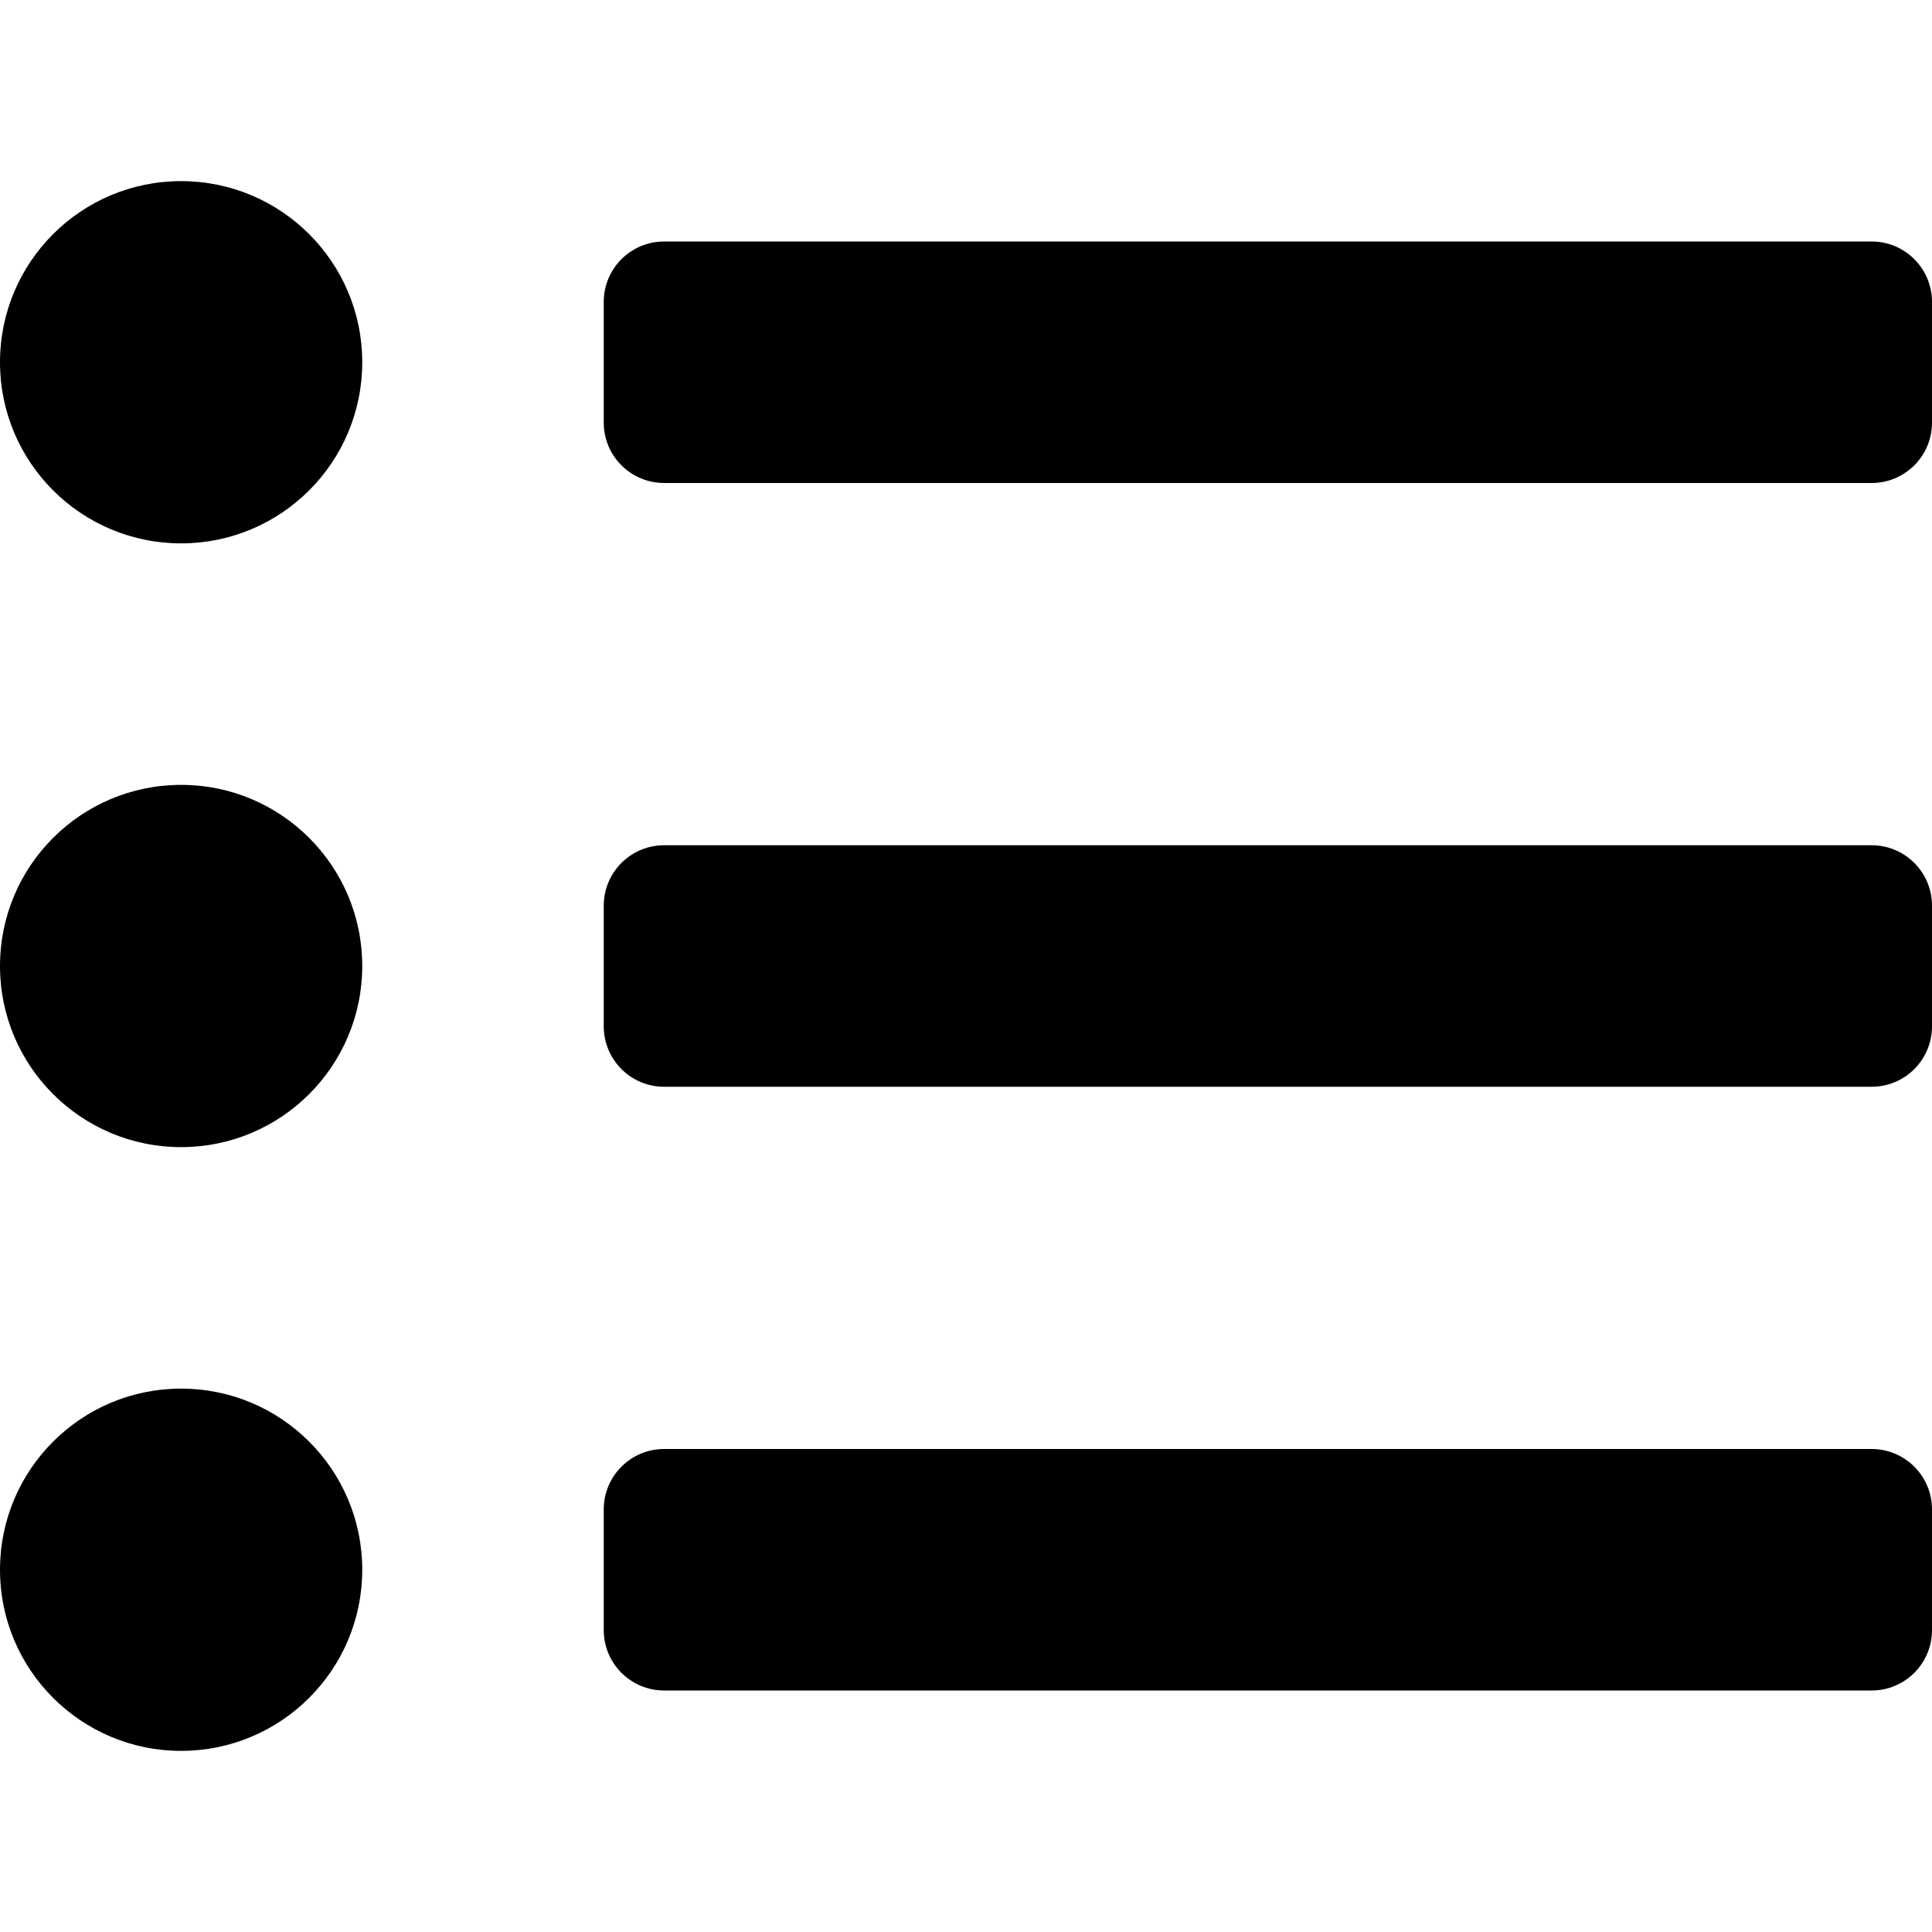
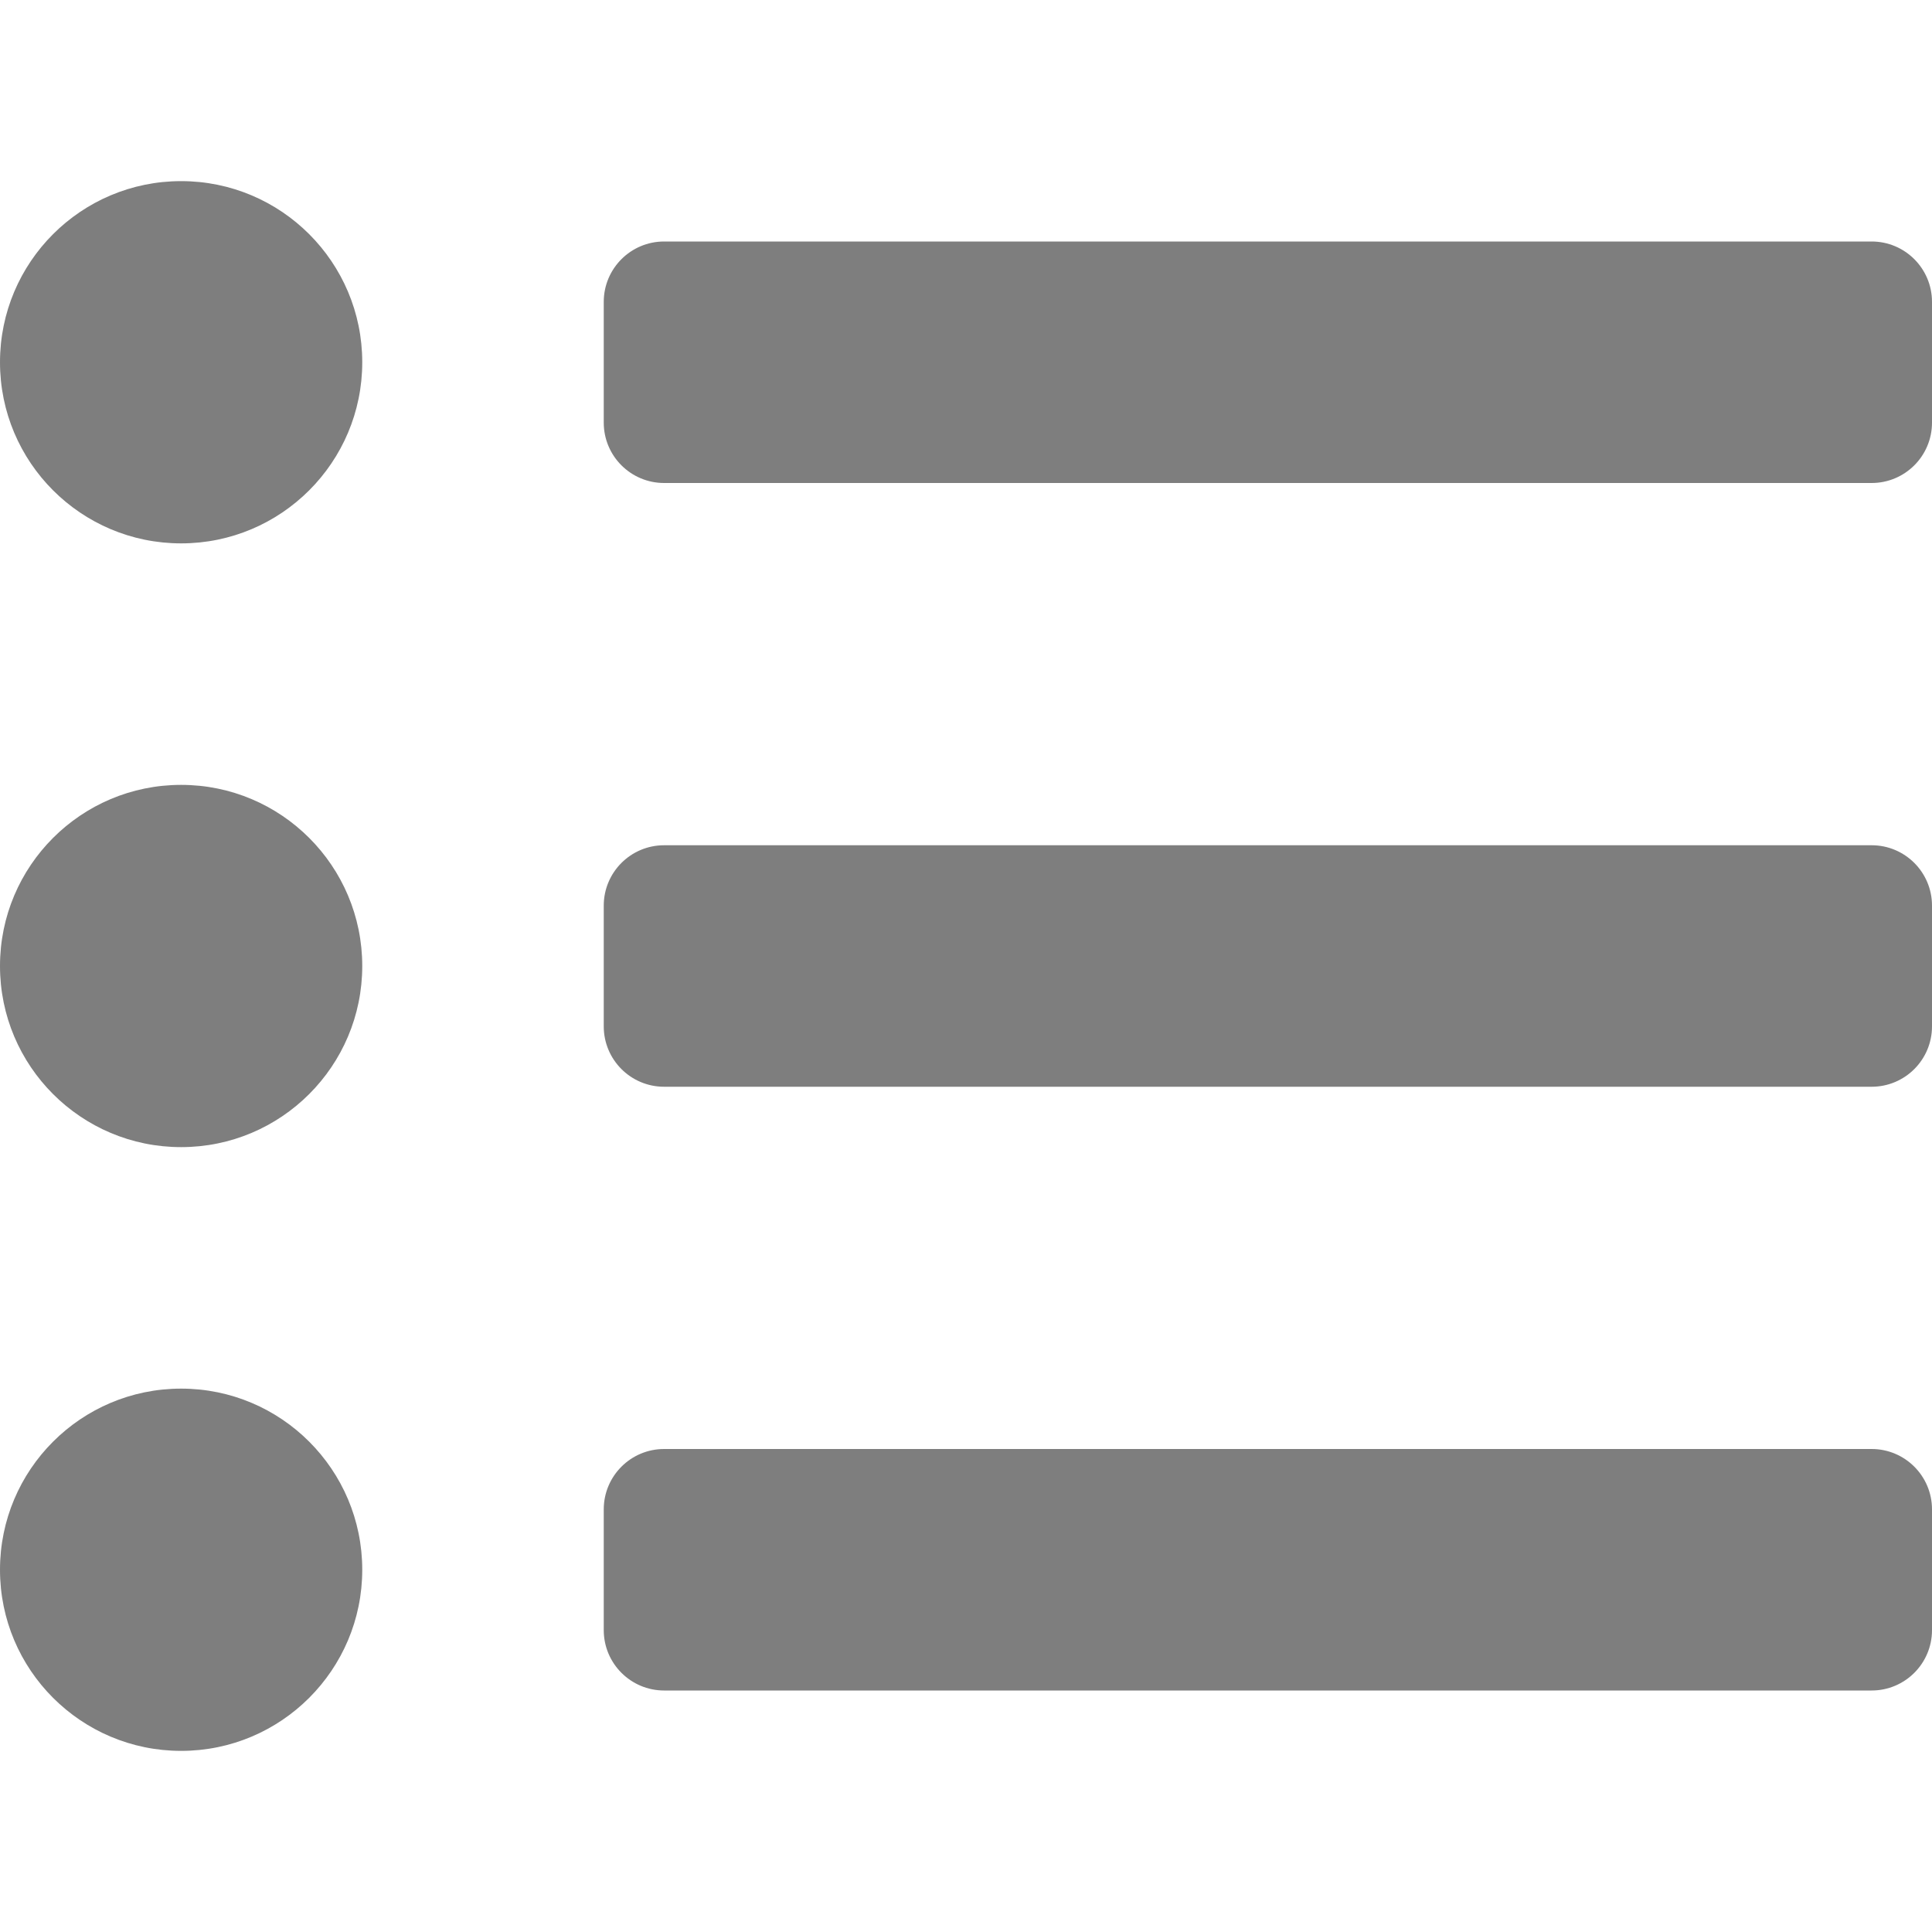
<svg xmlns="http://www.w3.org/2000/svg" aria-hidden="true" focusable="false" data-prefix="fas" data-icon="list-ul" class="svg-inline--fa fa-list-ul fa-w-16" role="img" viewBox="0 0 512 512">
-   <path fill="currentColor" d="M48 48a48 48 0 1 0 48 48 48 48 0 0 0-48-48zm0 160a48 48 0 1 0 48 48 48 48 0 0 0-48-48zm0 160a48 48 0 1 0 48 48 48 48 0 0 0-48-48zm448 16H176a16 16 0 0 0-16 16v32a16 16 0 0 0 16 16h320a16 16 0 0 0 16-16v-32a16 16 0 0 0-16-16zm0-320H176a16 16 0 0 0-16 16v32a16 16 0 0 0 16 16h320a16 16 0 0 0 16-16V80a16 16 0 0 0-16-16zm0 160H176a16 16 0 0 0-16 16v32a16 16 0 0 0 16 16h320a16 16 0 0 0 16-16v-32a16 16 0 0 0-16-16z" />
+   <path fill="#7E7E7E" d="M48 48a48 48 0 1 0 48 48 48 48 0 0 0-48-48zm0 160a48 48 0 1 0 48 48 48 48 0 0 0-48-48zm0 160a48 48 0 1 0 48 48 48 48 0 0 0-48-48zm448 16H176a16 16 0 0 0-16 16v32a16 16 0 0 0 16 16h320a16 16 0 0 0 16-16v-32a16 16 0 0 0-16-16zm0-320H176a16 16 0 0 0-16 16v32a16 16 0 0 0 16 16h320a16 16 0 0 0 16-16V80a16 16 0 0 0-16-16zm0 160H176a16 16 0 0 0-16 16v32a16 16 0 0 0 16 16h320a16 16 0 0 0 16-16v-32a16 16 0 0 0-16-16z" />
</svg>
